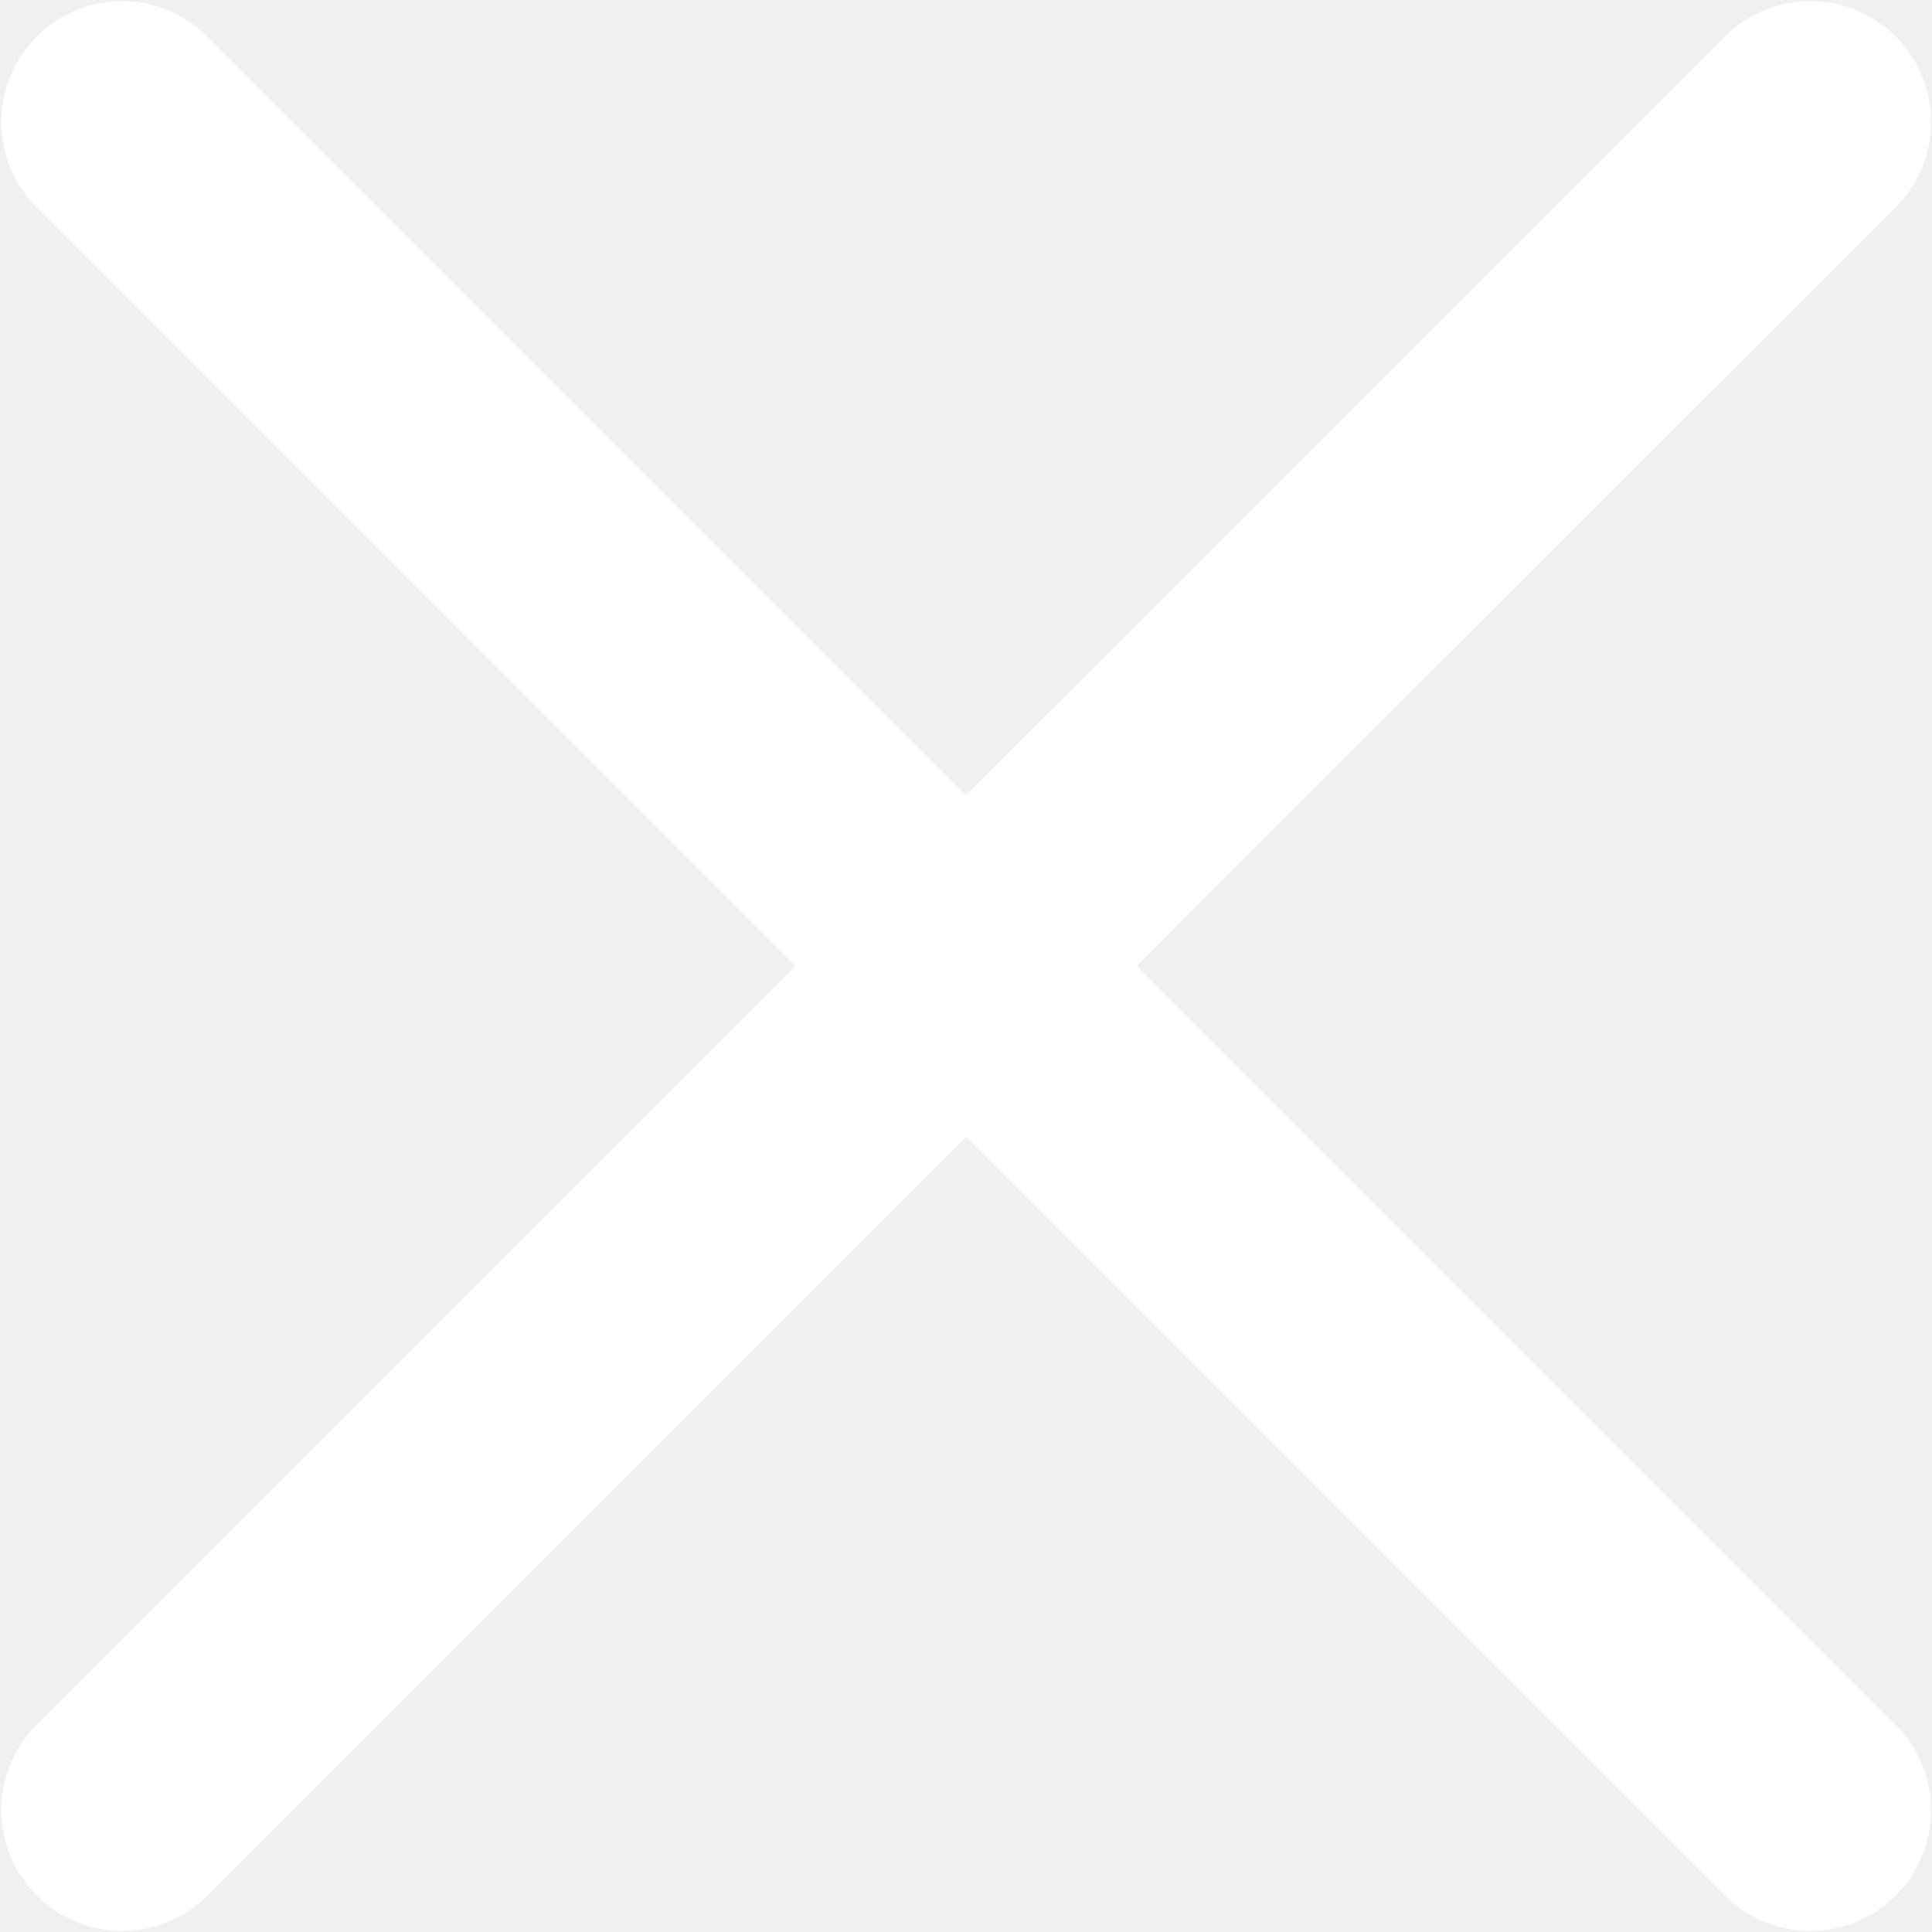
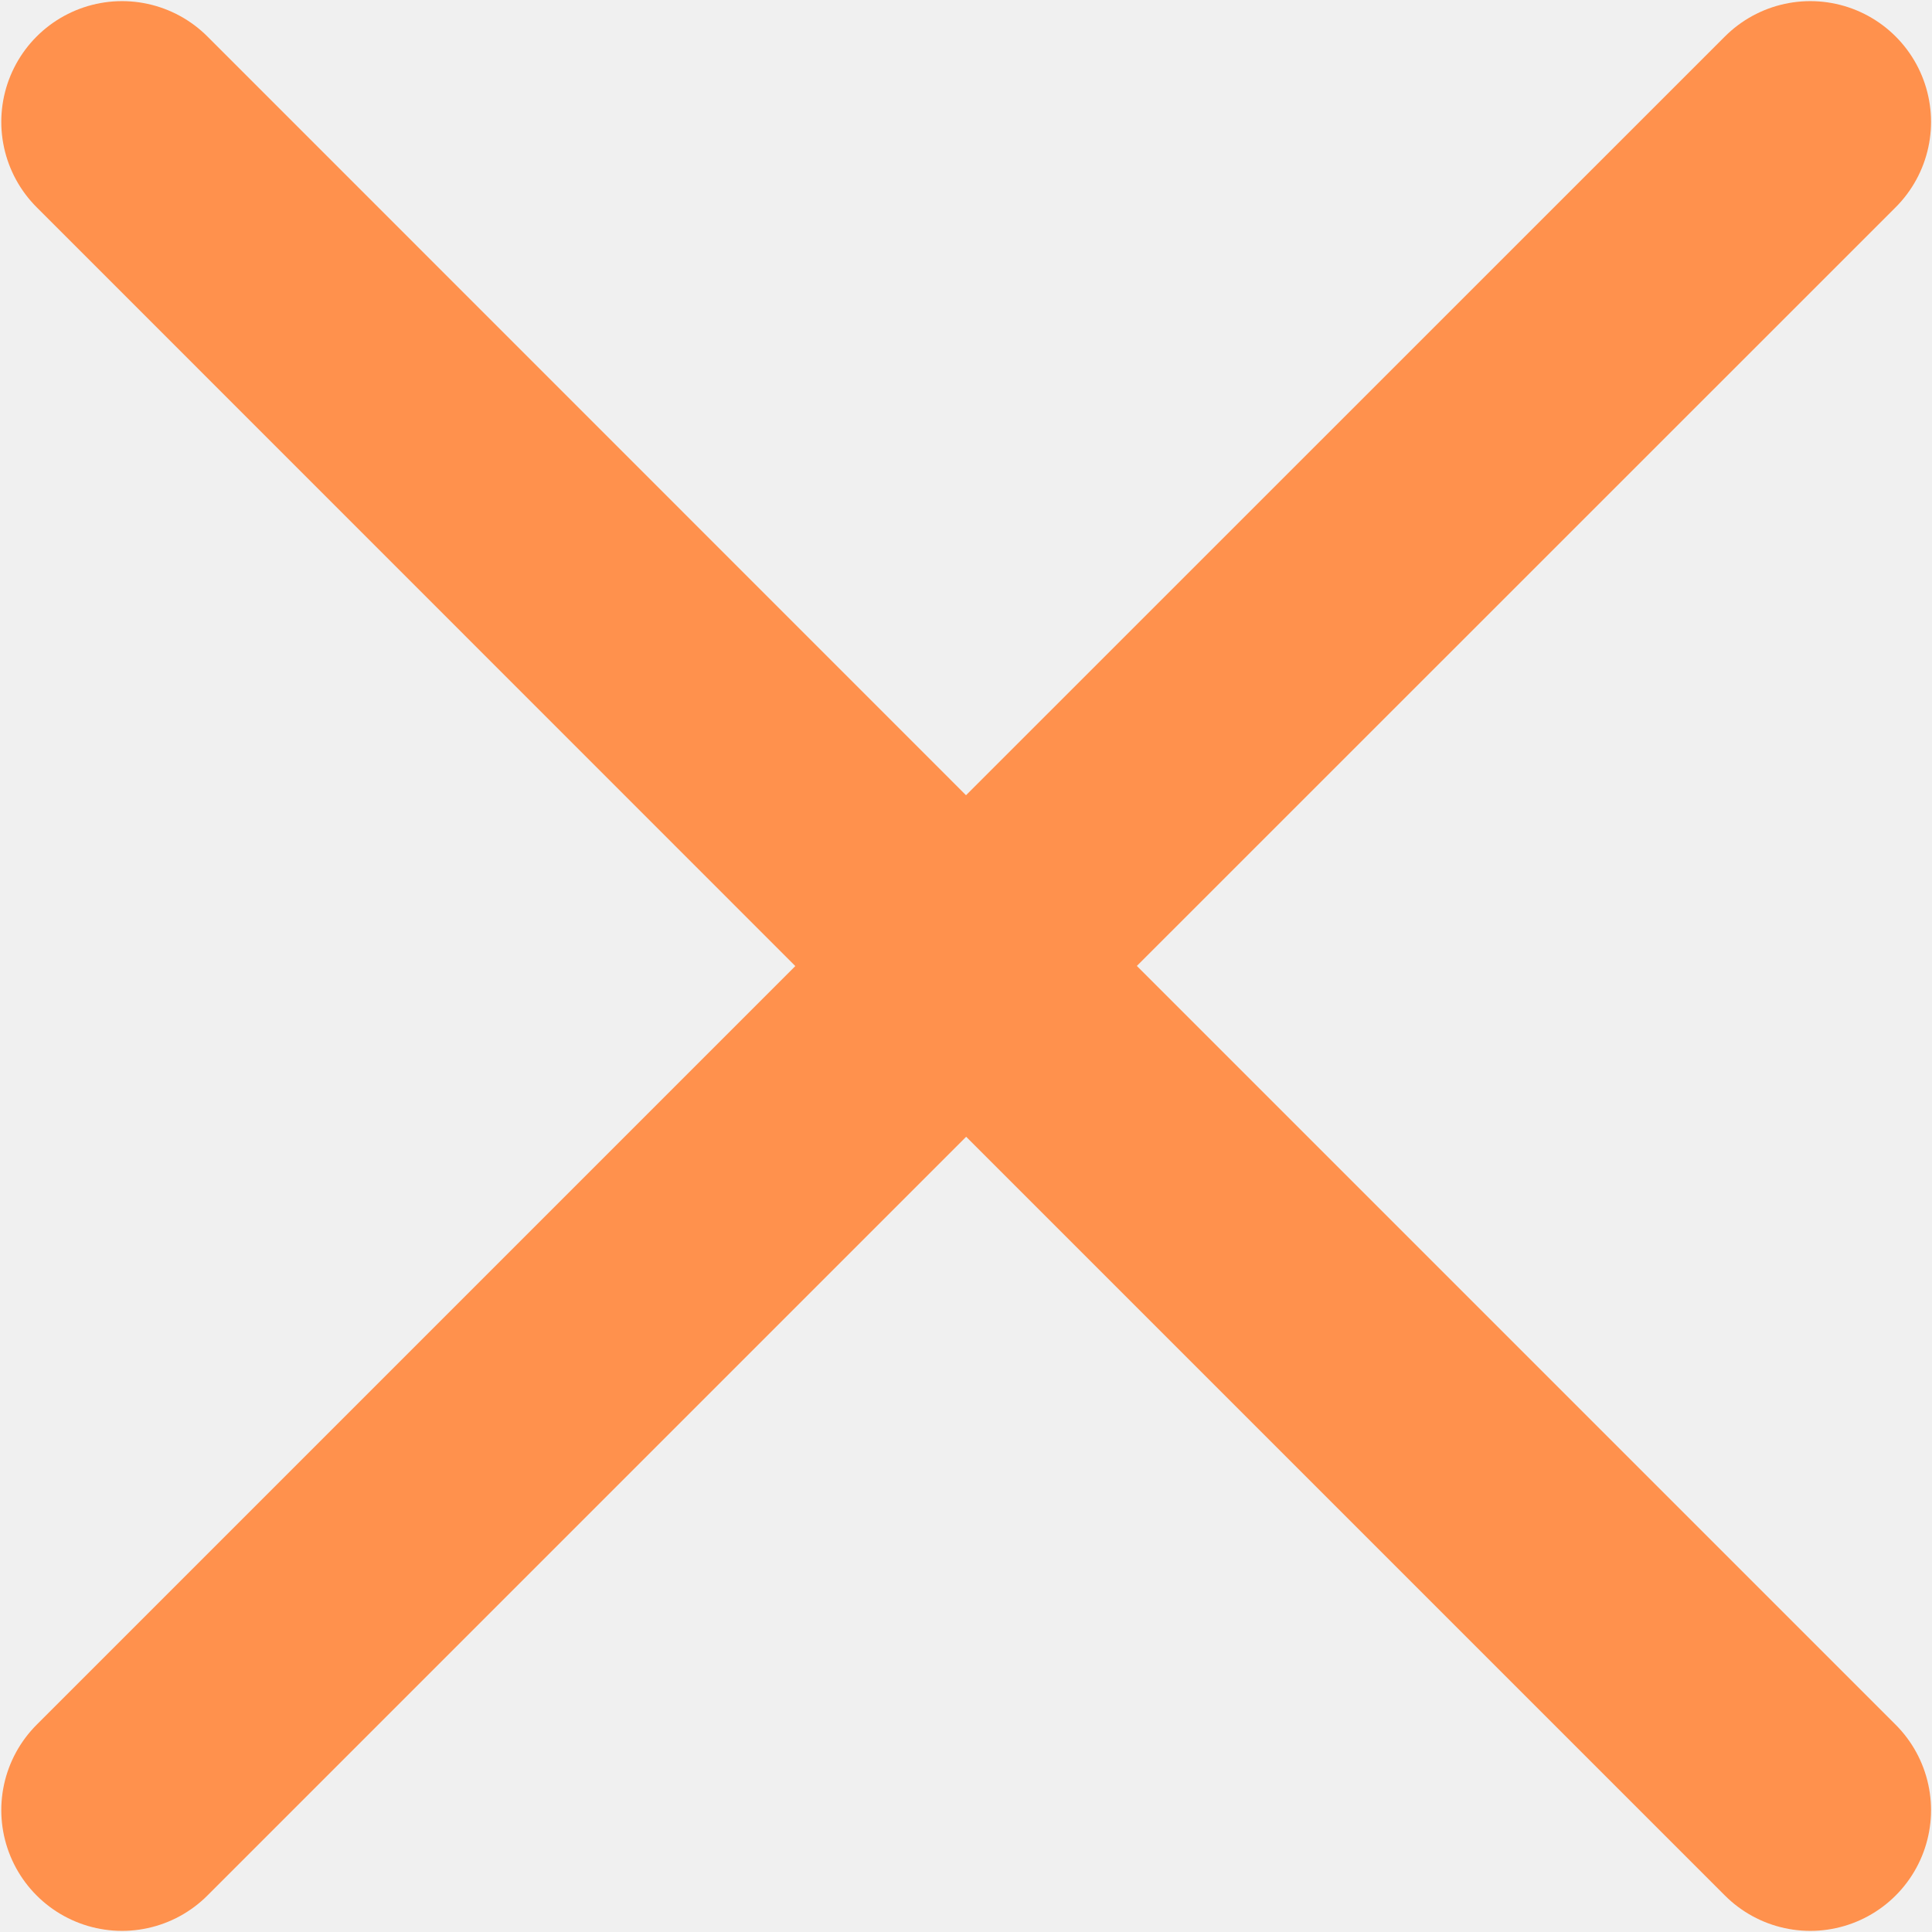
<svg xmlns="http://www.w3.org/2000/svg" width="12" height="12" viewBox="0 0 12 12" fill="none">
-   <path d="M0.758 11.243L6.001 6L0.758 11.243ZM11.244 0.757L6 6L11.244 0.757ZM6 6L0.758 0.757L6 6ZM6.001 6L11.244 11.243L6.001 6Z" fill="white" />
-   <path d="M0.758 11.243L6.001 6L11.244 11.243M11.244 0.757L6 6L0.758 0.757" stroke="white" stroke-width="1.5" stroke-linecap="round" stroke-linejoin="round" />
+   <path d="M0.758 11.243L6.001 6L0.758 11.243ZM11.244 0.757L6 6L11.244 0.757ZM6 6L0.758 0.757L6 6ZM6.001 6L11.244 11.243L6.001 6Z" fill="#ff914d" />
+   <path d="M0.758 11.243L6.001 6L11.244 11.243M11.244 0.757L6 6L0.758 0.757" stroke="#ff914d" stroke-width="1.5" stroke-linecap="round" stroke-linejoin="round" />
</svg>
